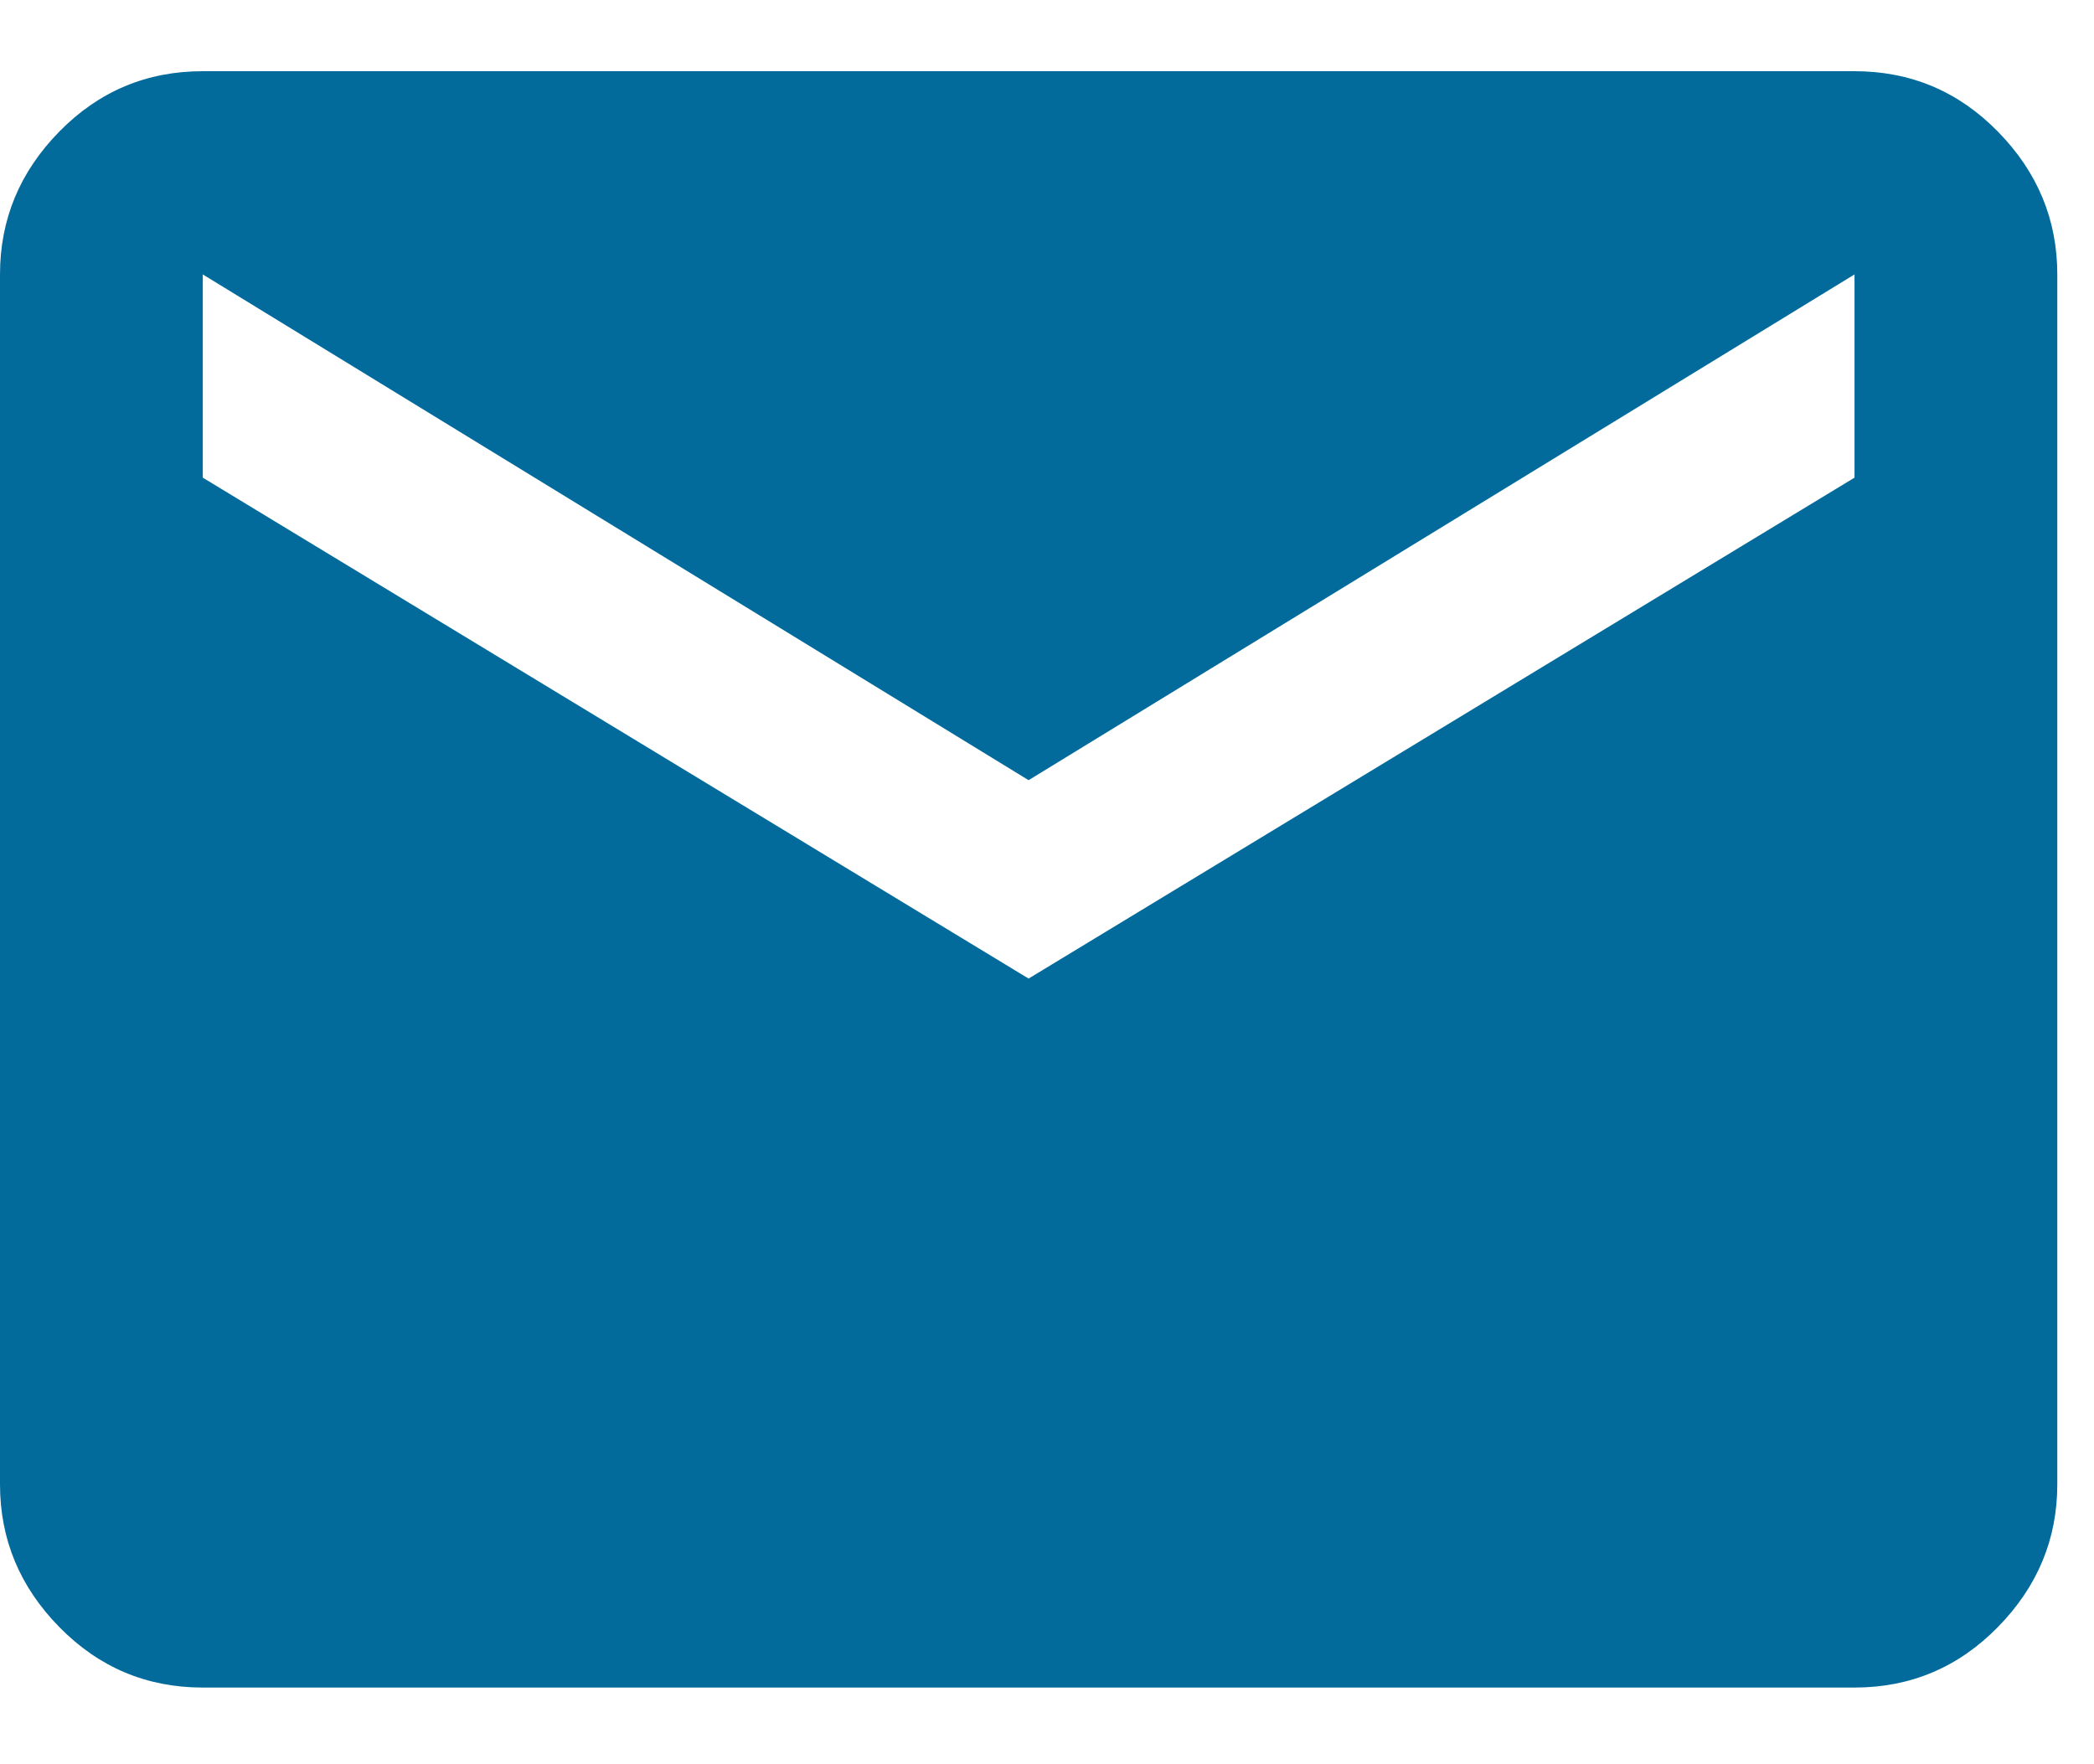
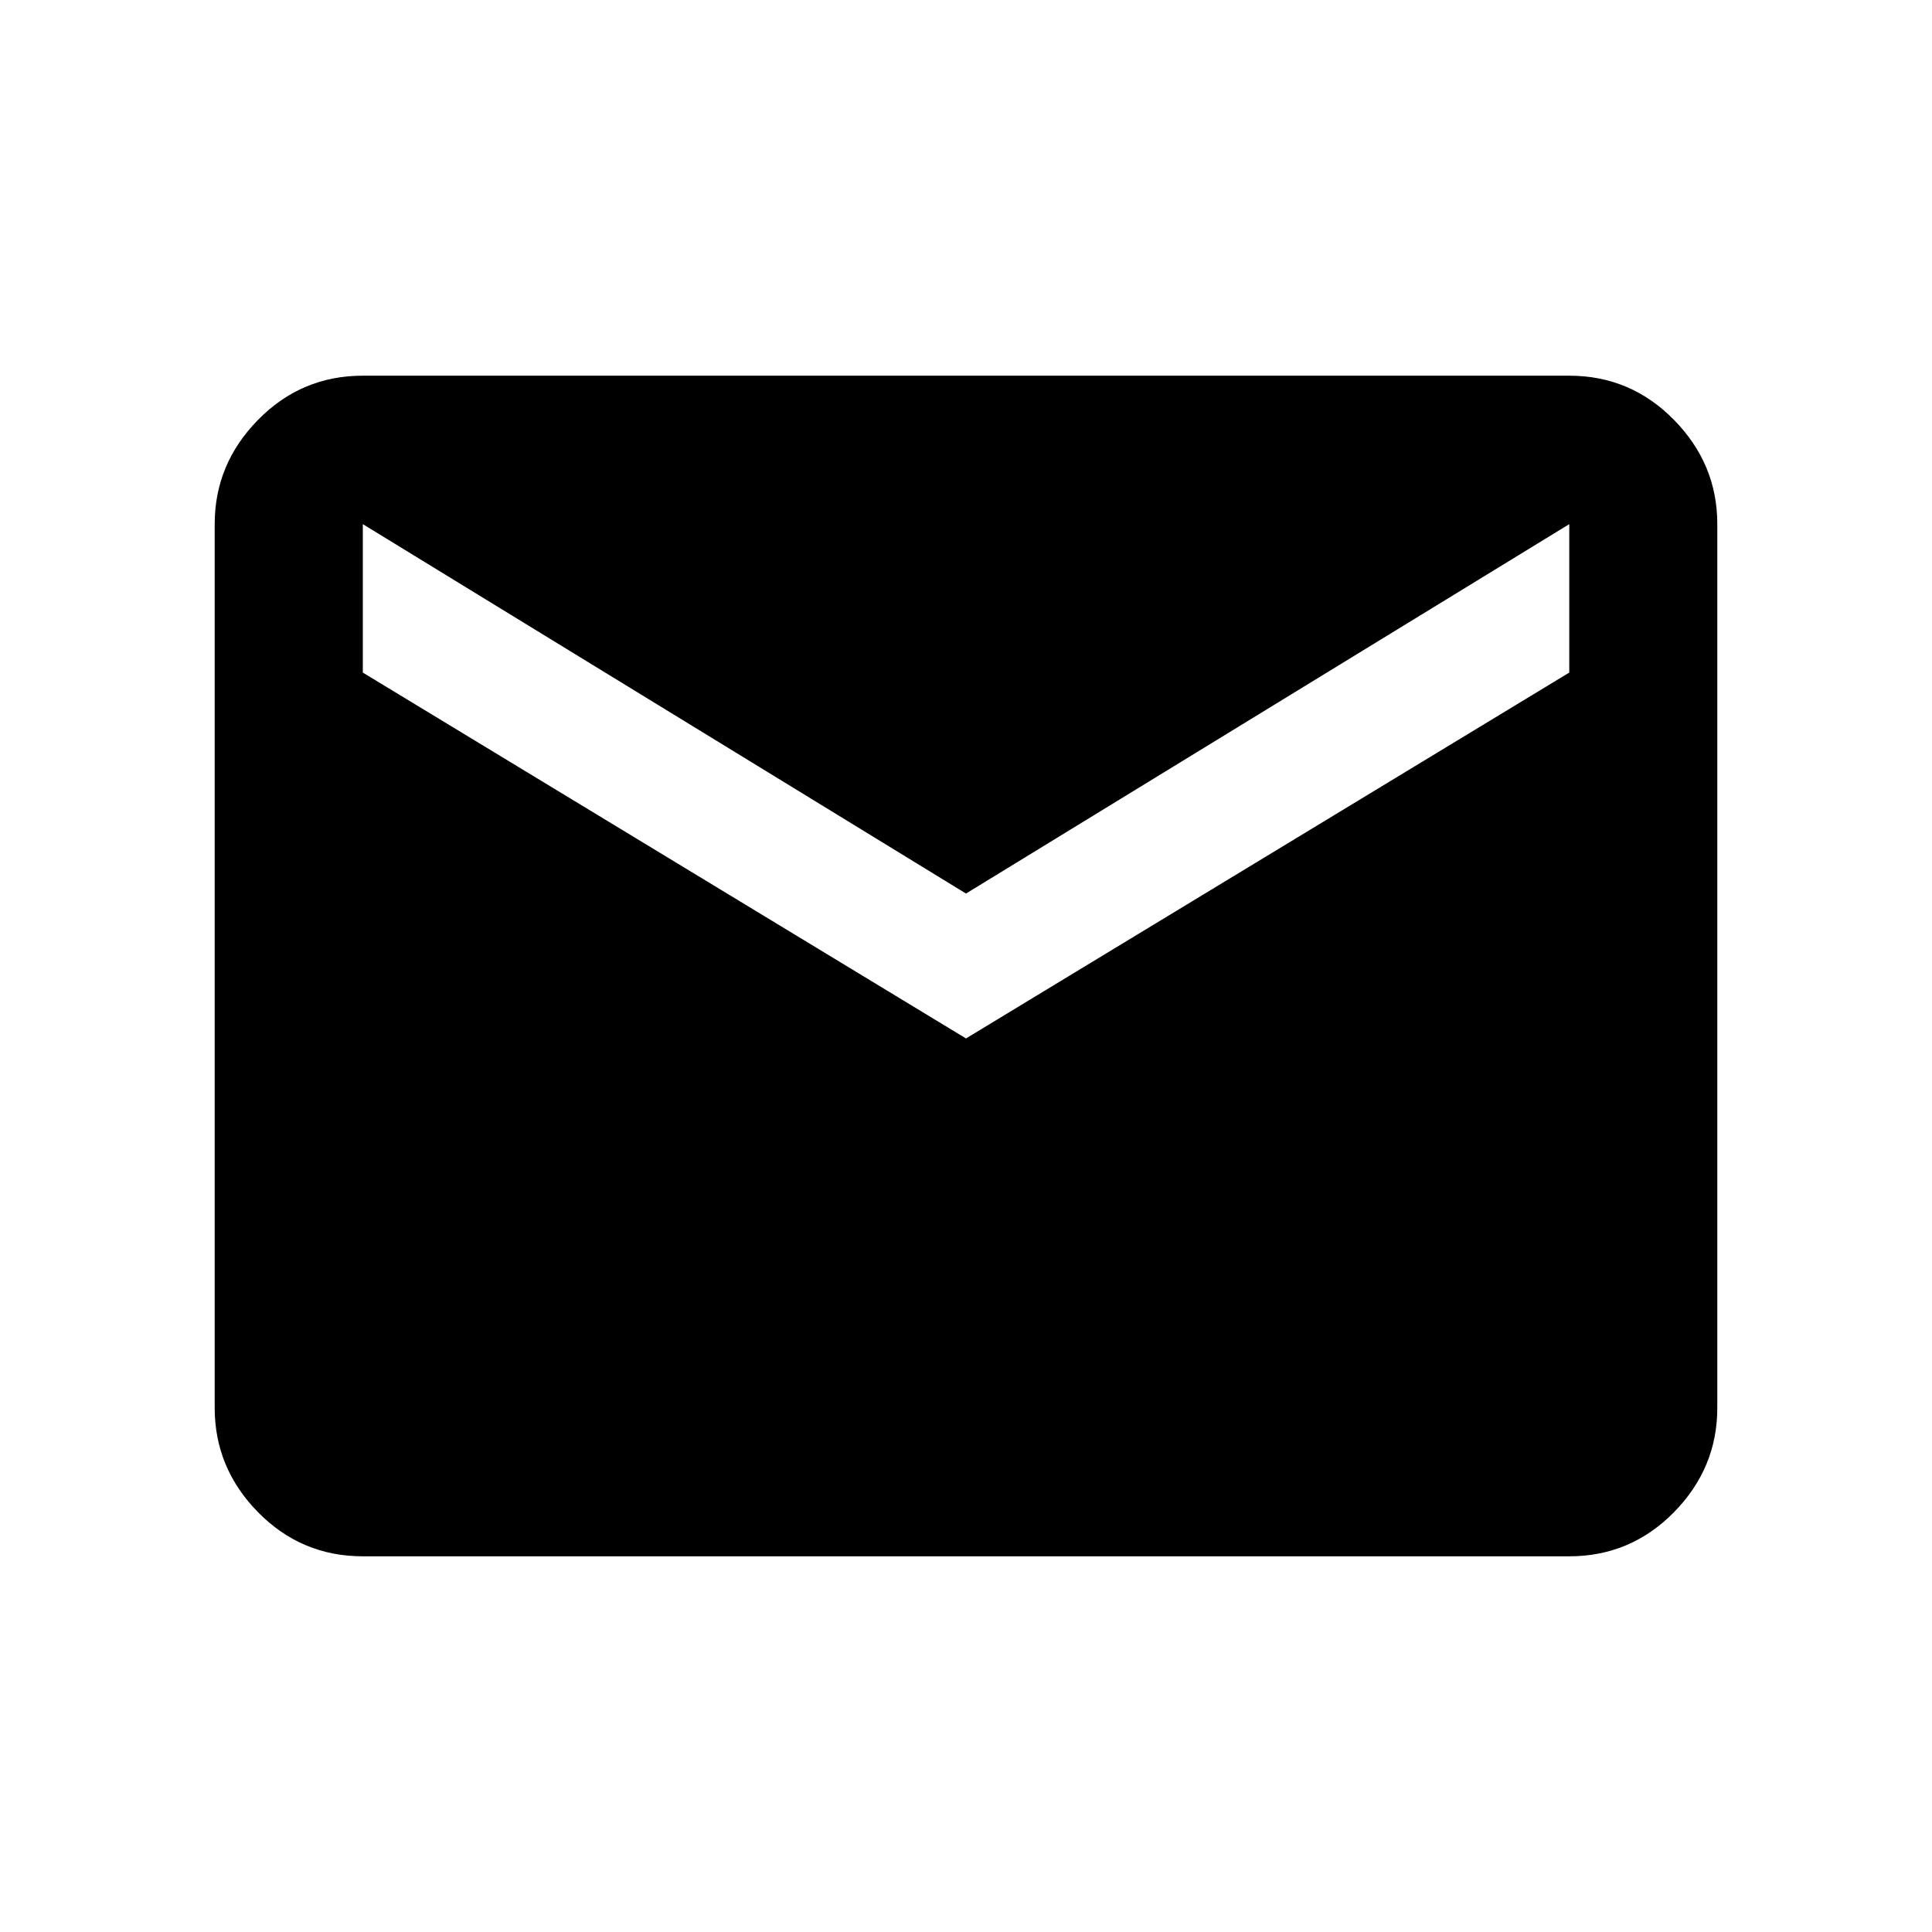
- <svg xmlns="http://www.w3.org/2000/svg" width="19" height="16" viewBox="0 0 19 16" fill="none">
-   <path fill-rule="evenodd" clip-rule="evenodd" d="M16.827 4.334V2.49L9.333 7.079L1.84 2.49V4.334L9.333 8.879L16.827 4.334ZM16.827 0.646C17.335 0.646 17.769 0.828 18.128 1.194C18.487 1.56 18.667 1.992 18.667 2.49V13.468C18.667 13.966 18.487 14.397 18.128 14.763C17.769 15.129 17.335 15.312 16.827 15.312H1.84C1.331 15.312 0.897 15.129 0.538 14.763C0.179 14.397 0 13.966 0 13.468V2.49C0 1.992 0.179 1.56 0.538 1.194C0.897 0.828 1.331 0.646 1.84 0.646H16.827Z" fill="#026B9C" />
+ <svg xmlns="http://www.w3.org/2000/svg" width="24" height="24" viewBox="0 0 24 24">
+   <path fill-rule="evenodd" clip-rule="evenodd" d="M19.494 8.355V6.511L12 11.1L4.507 6.511V8.355L12 12.9L19.494 8.355ZM19.494 4.667C20.002 4.667 20.436 4.85 20.795 5.216C21.154 5.582 21.333 6.013 21.333 6.511V17.489C21.333 17.987 21.154 18.419 20.795 18.785C20.436 19.15 20.002 19.333 19.494 19.333H4.506C3.998 19.333 3.564 19.15 3.205 18.785C2.846 18.419 2.667 17.987 2.667 17.489V6.511C2.667 6.013 2.846 5.582 3.205 5.216C3.564 4.85 3.998 4.667 4.506 4.667H19.494Z" class="fill-1" fill="black" />
</svg>
